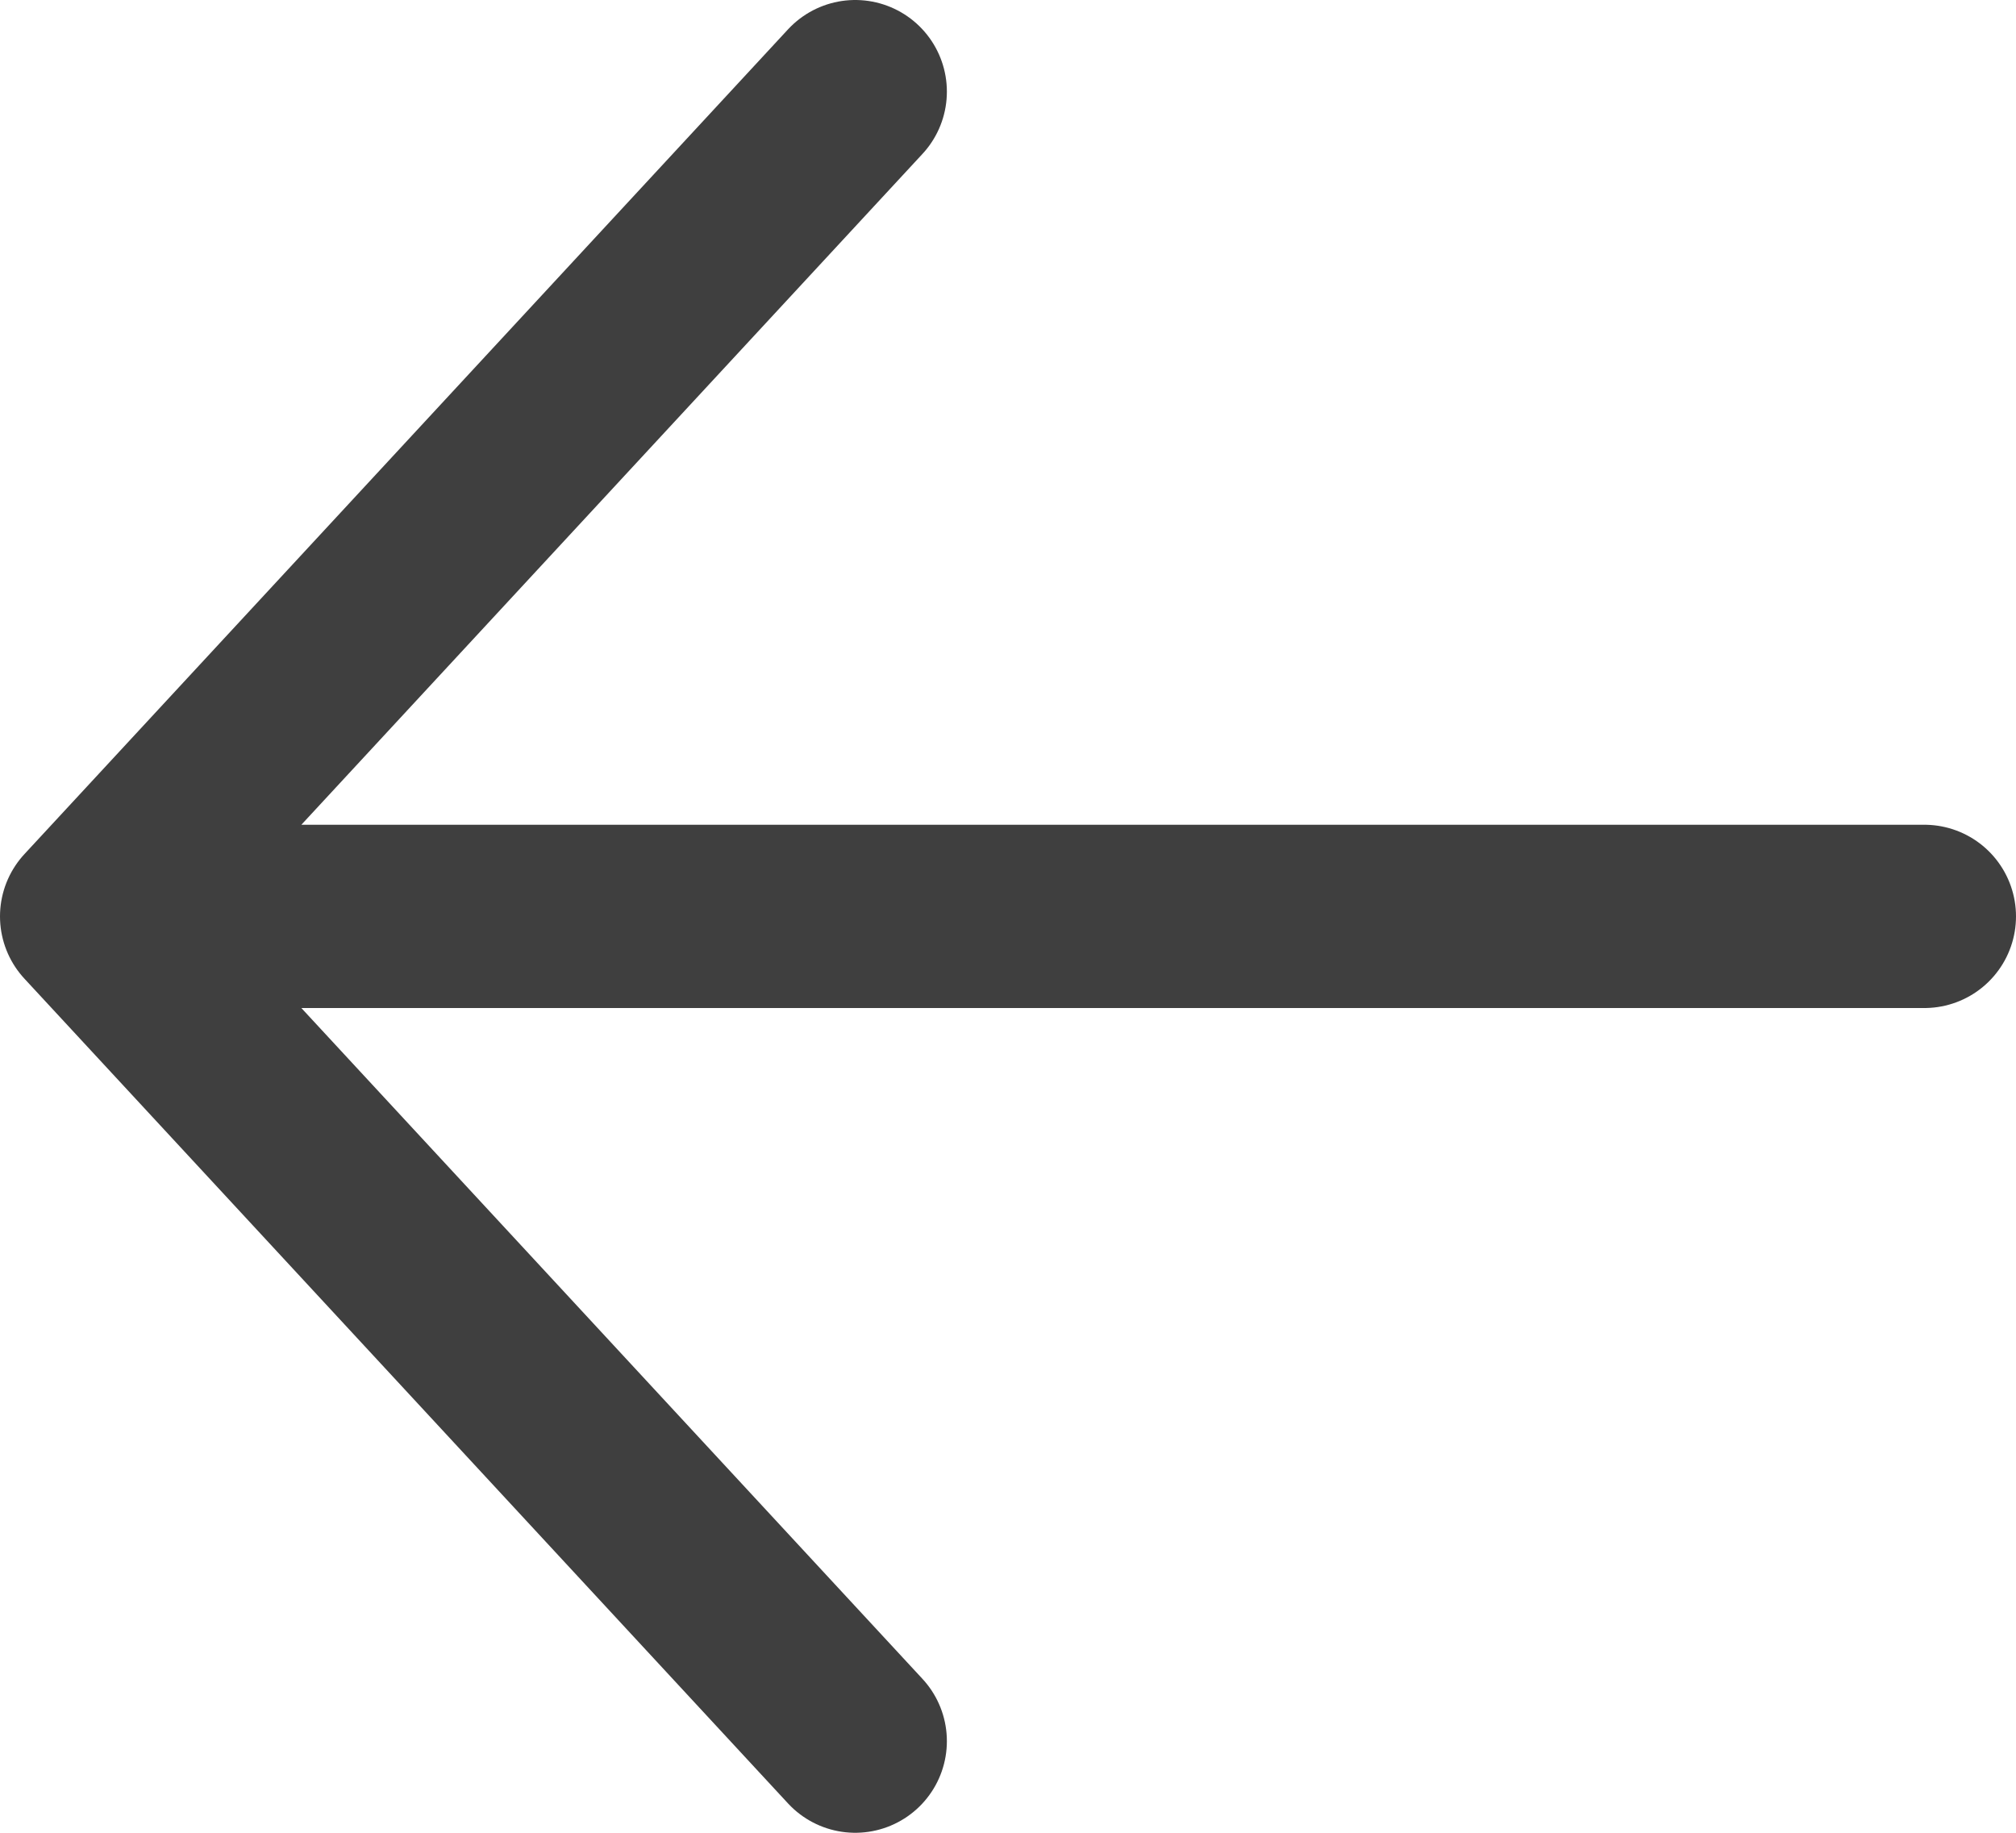
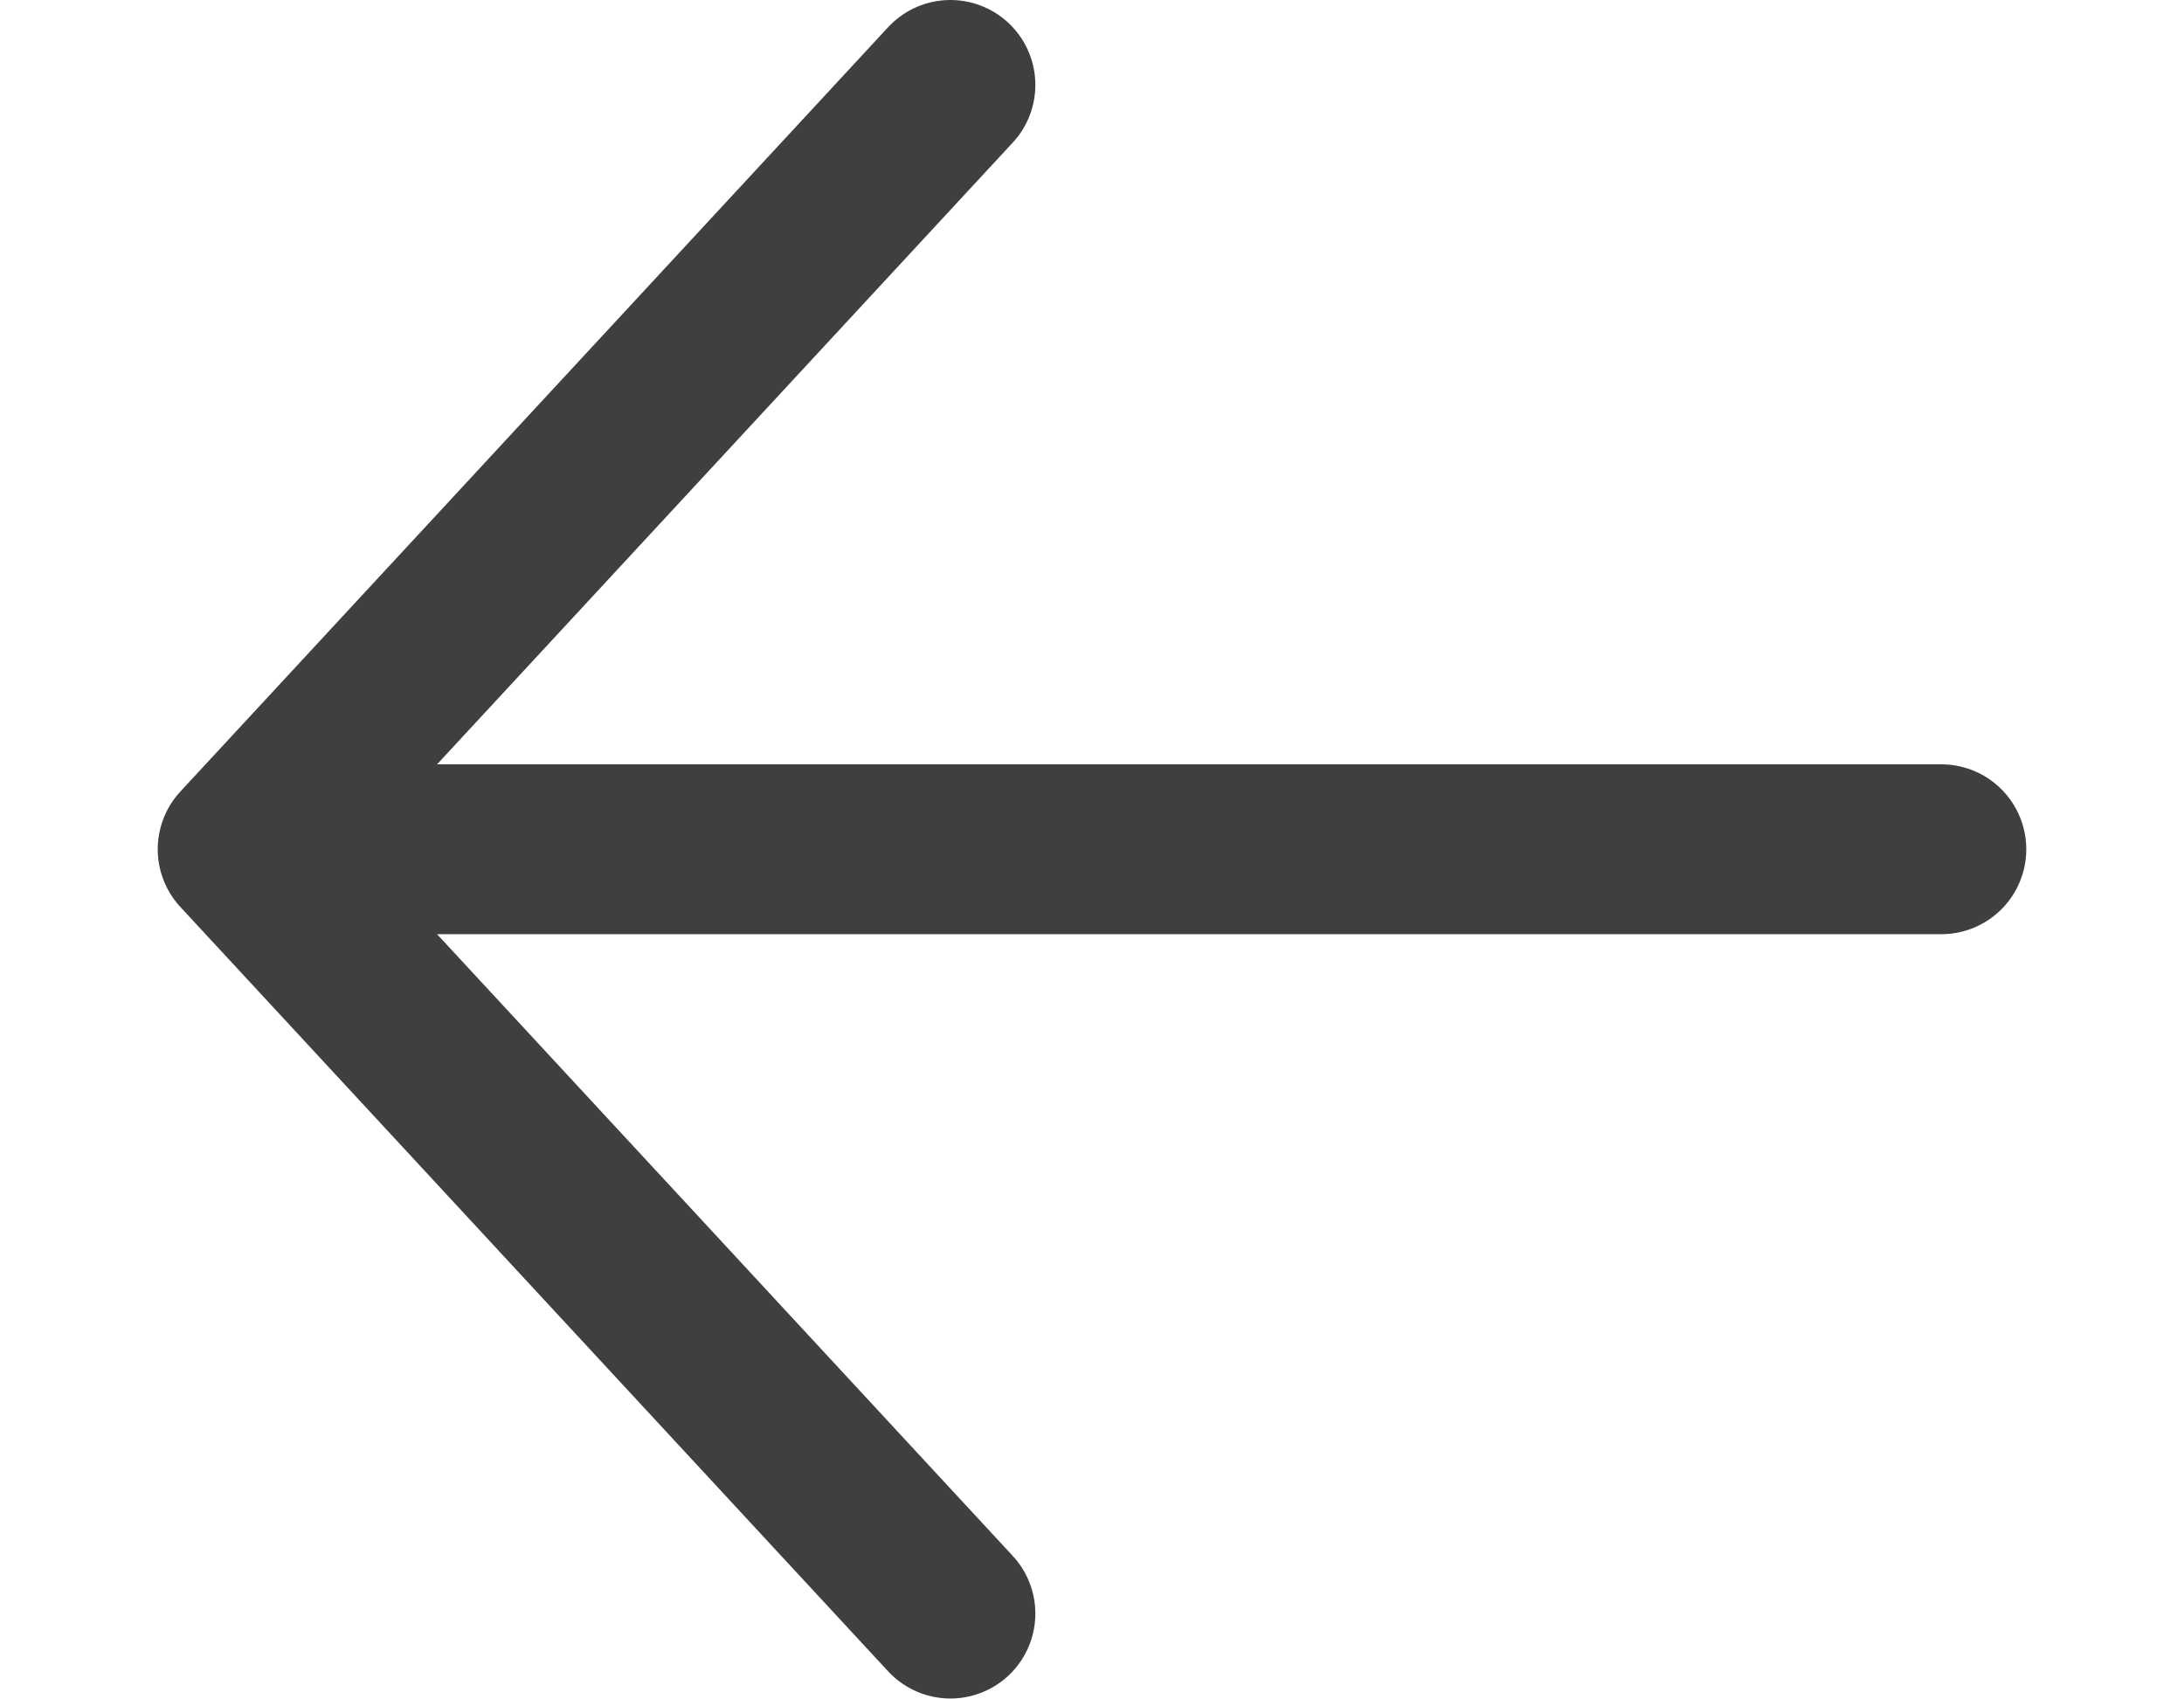
- <svg xmlns="http://www.w3.org/2000/svg" width="22" height="20" viewBox="0 0 22 20" fill="none">
+ <svg xmlns="http://www.w3.org/2000/svg" width="18" height="14" viewBox="0 0 22 20" fill="none">
  <path d="M9.333 19L1 10M1 10L9.333 1M1 10H21" stroke="#3F3F3F" stroke-width="2" stroke-linecap="round" stroke-linejoin="round" />
</svg>
